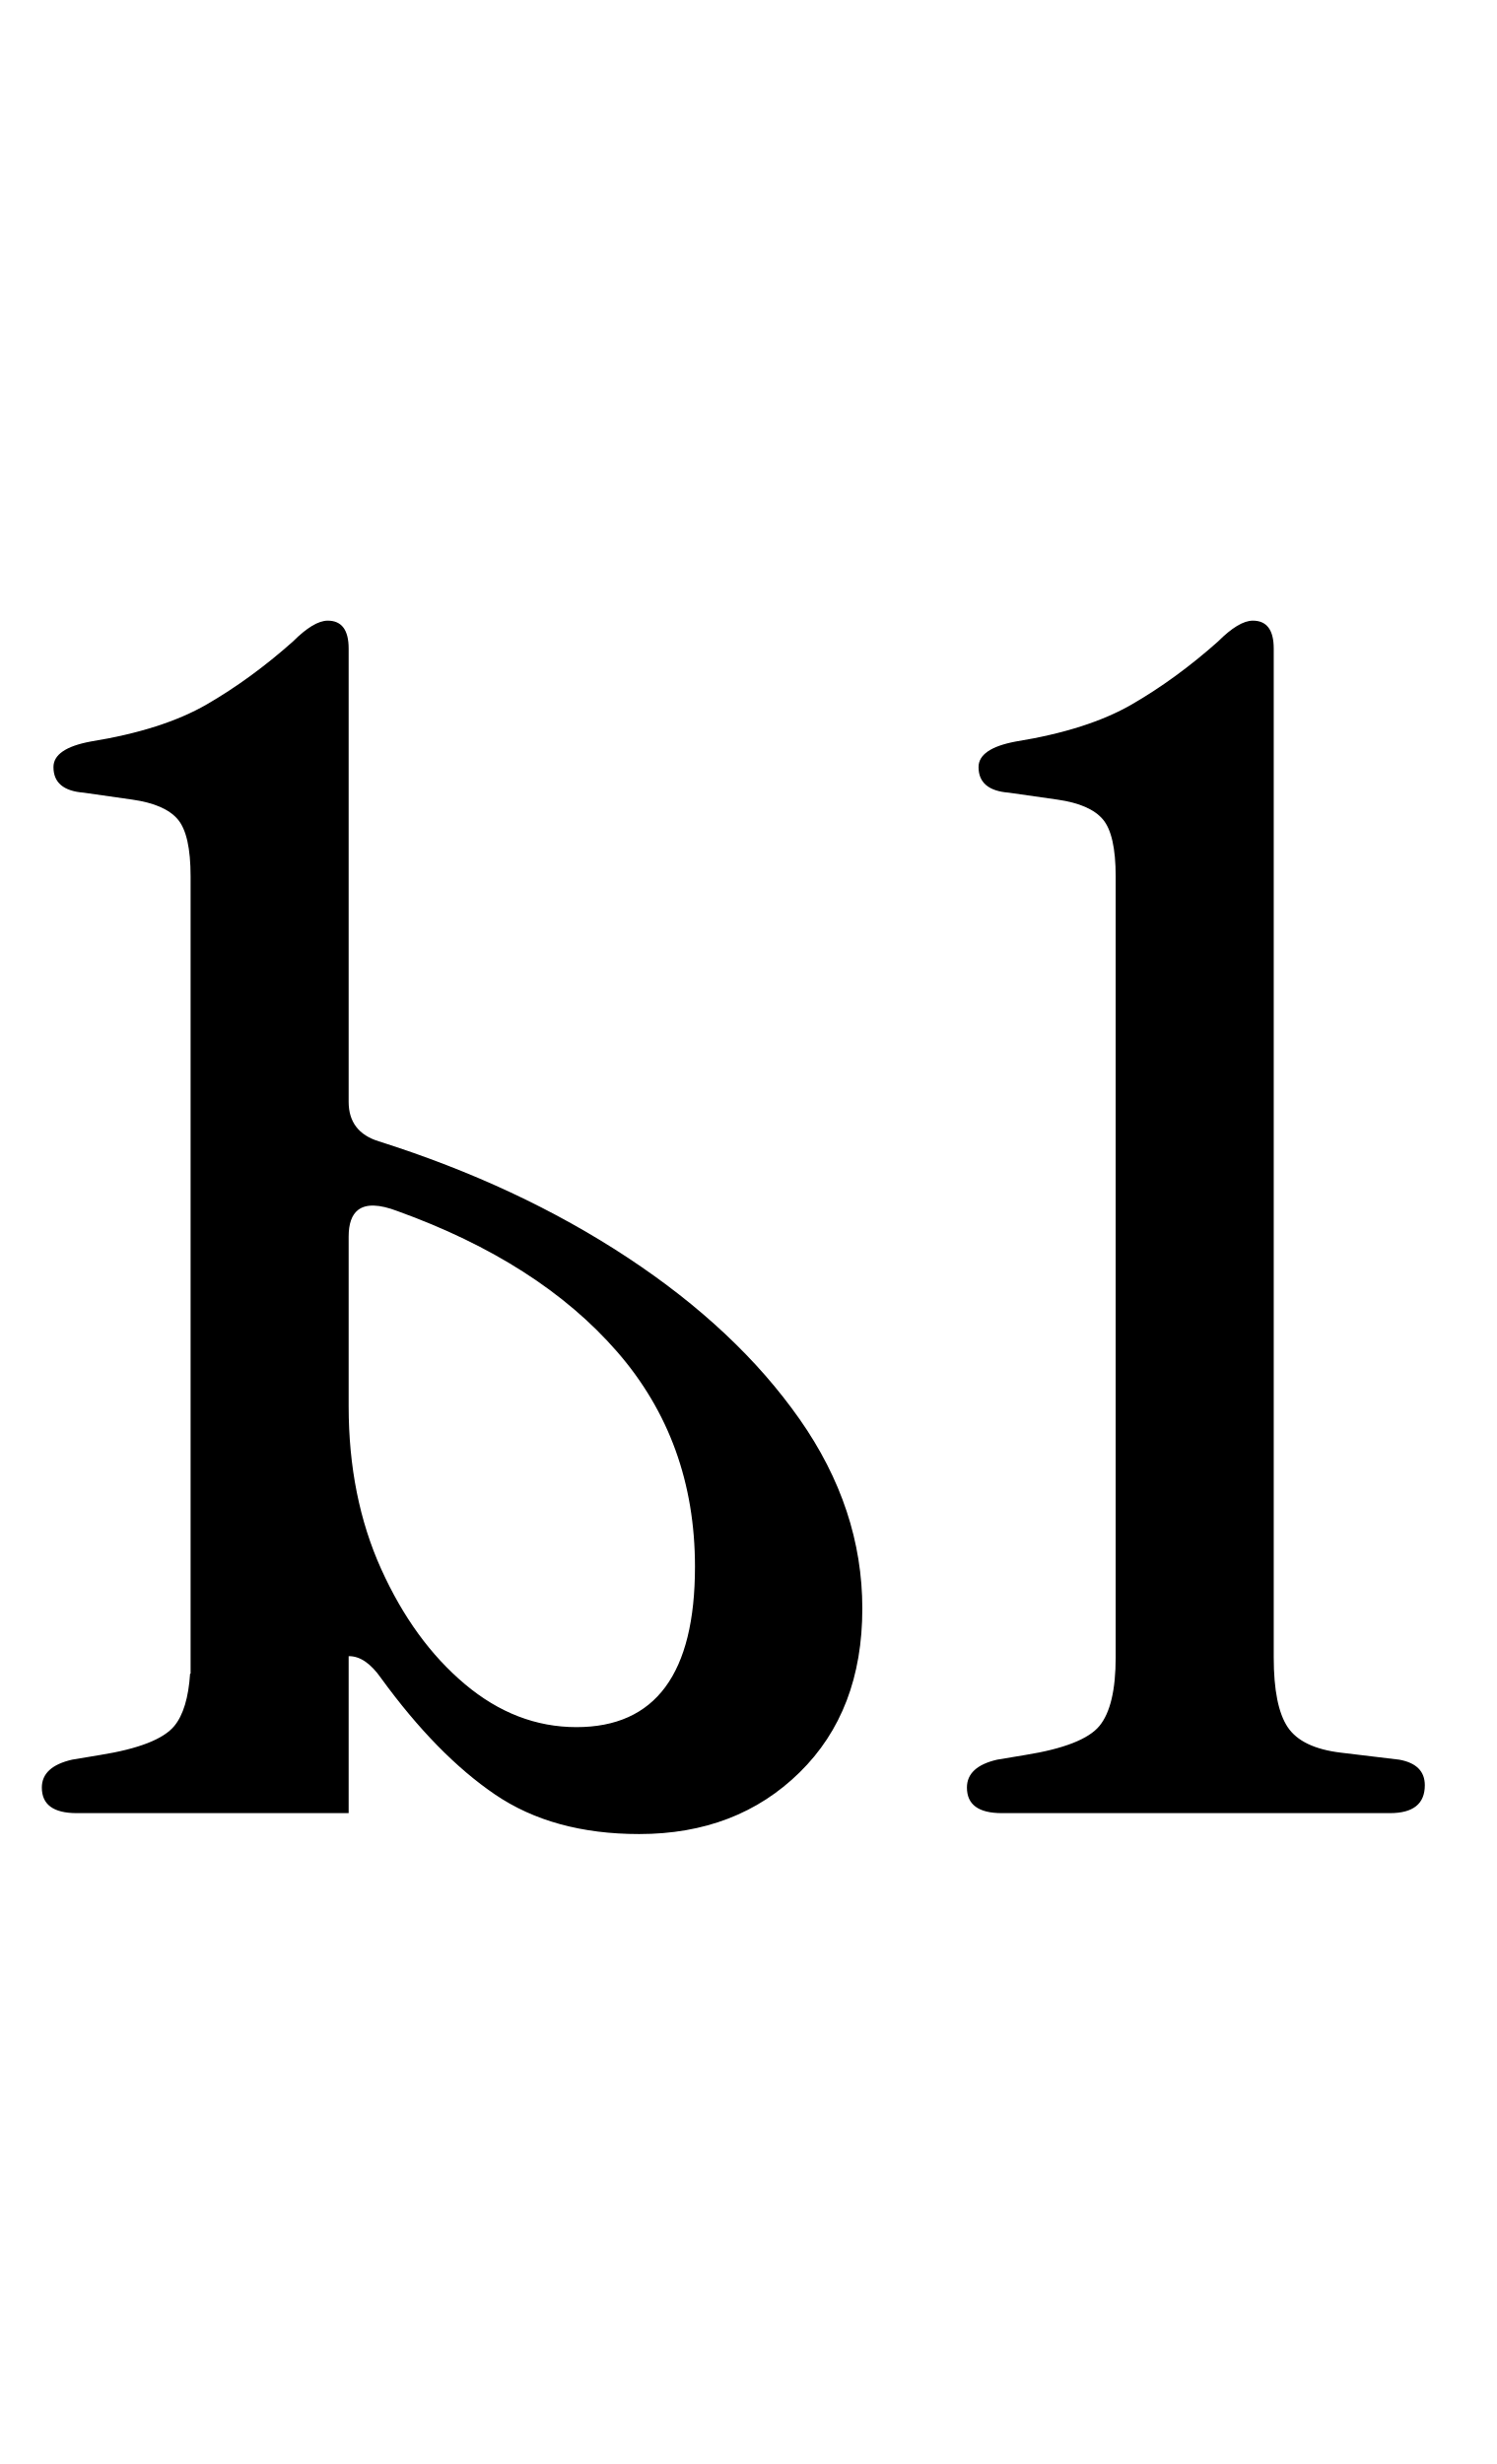
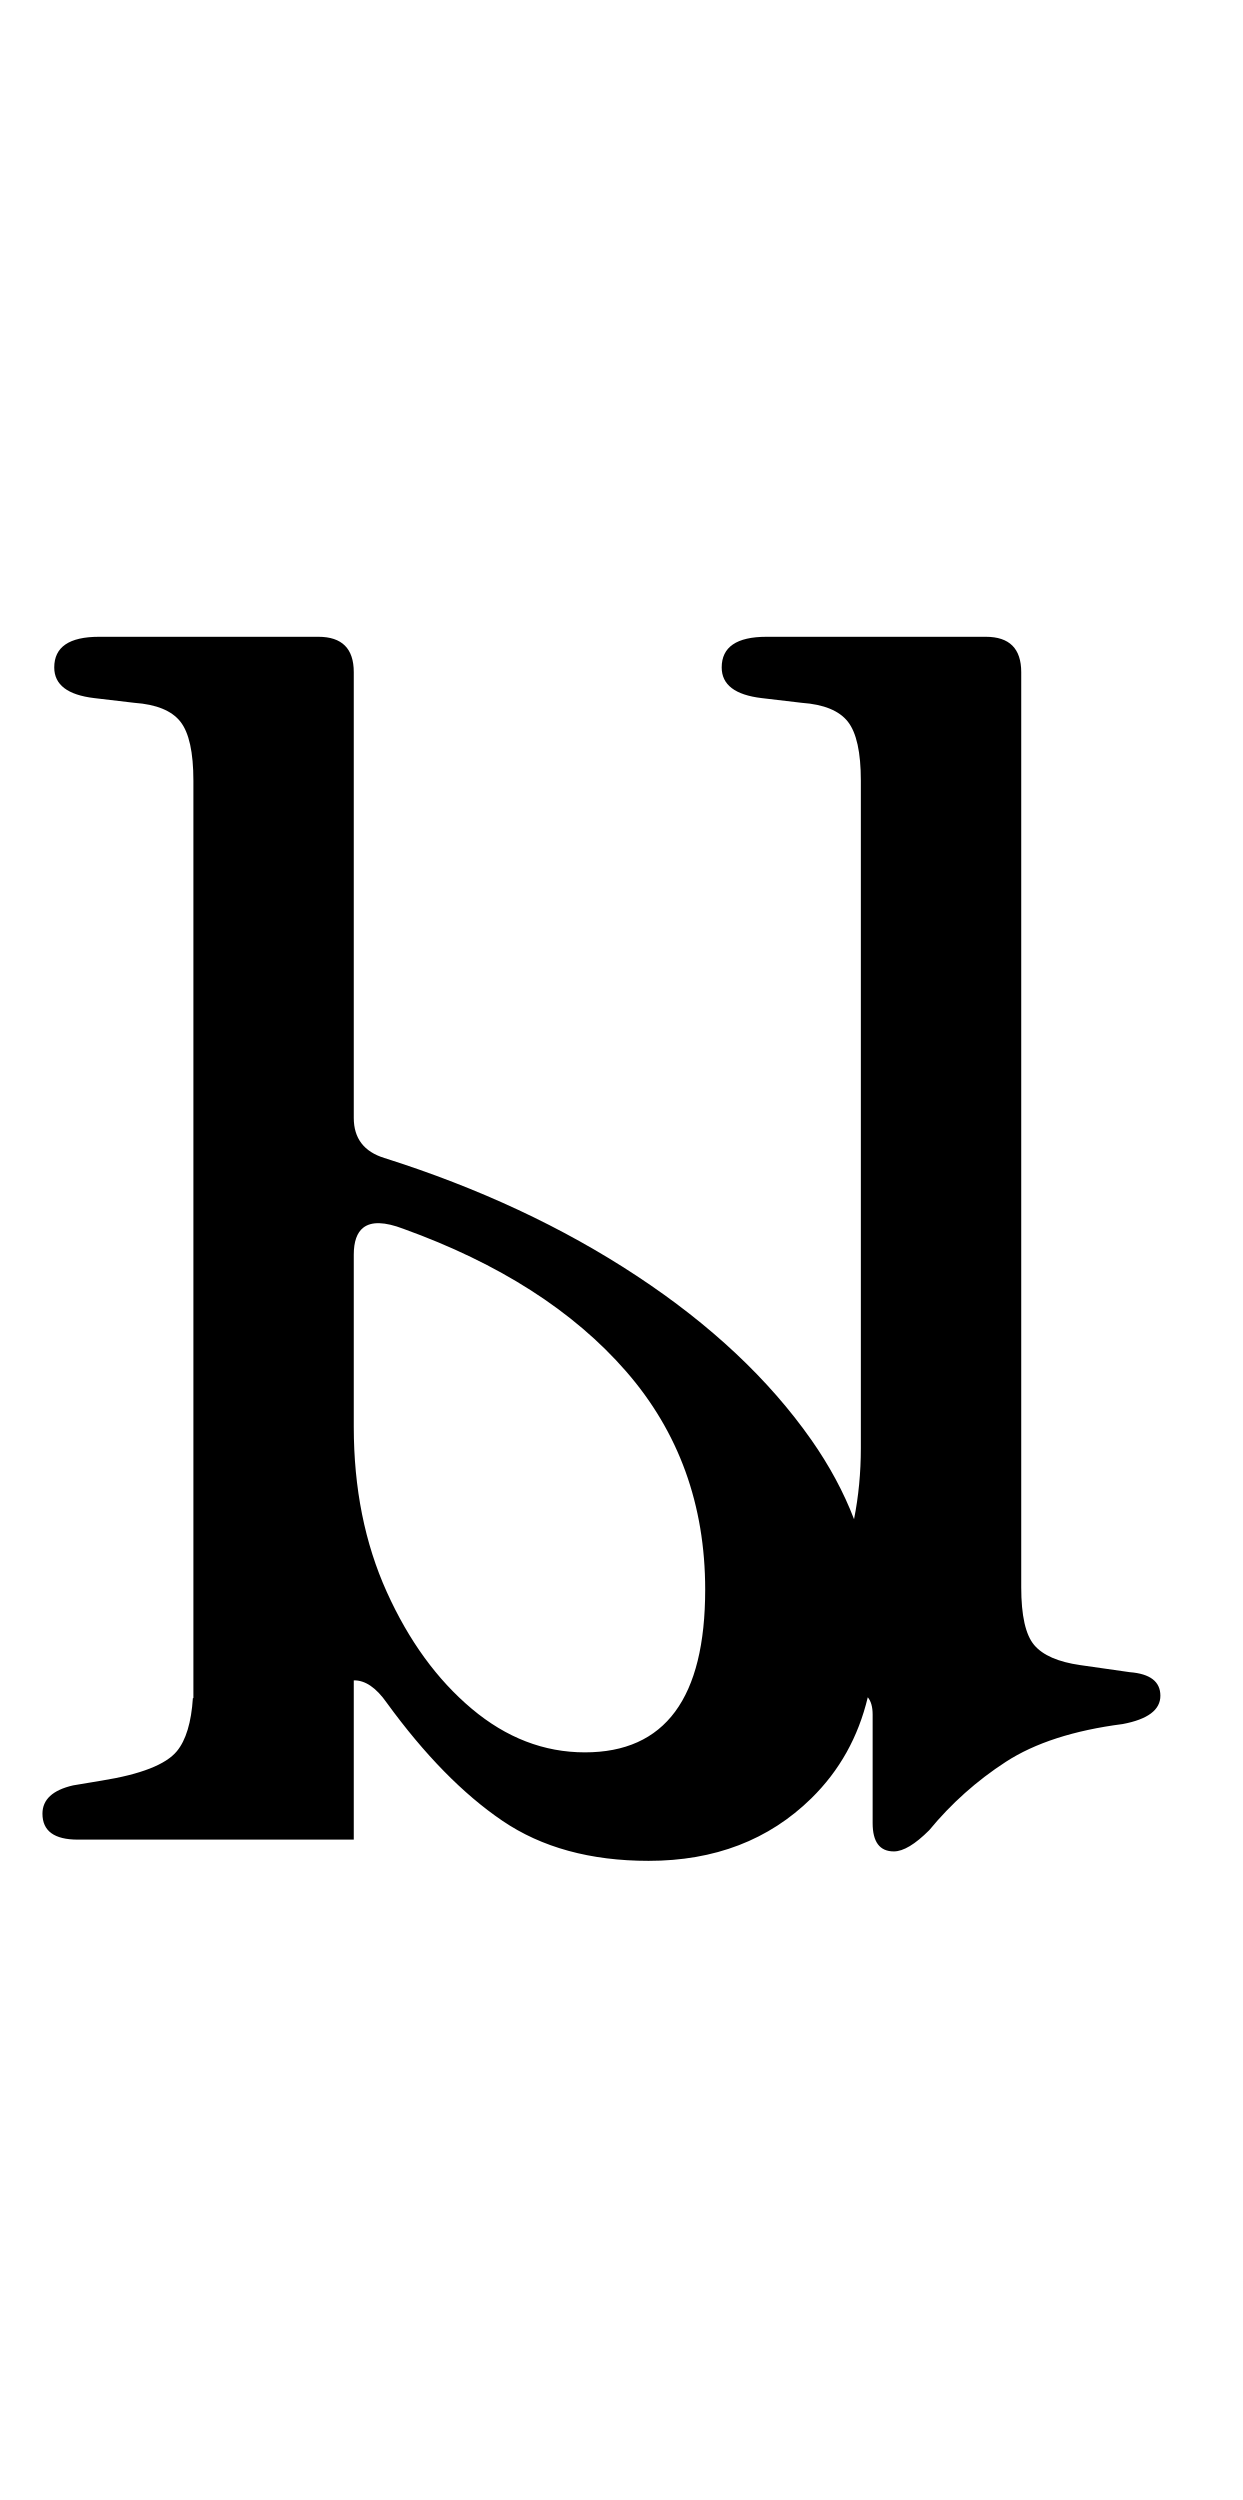
- <svg xmlns="http://www.w3.org/2000/svg" viewBox="-20 -780 644 1060">
-   <path transform="scale(1,-1)" d="M255.0 -9.0Q297.0 -9.0 324.0 17.5Q351.0 44.0 351.0 88.0Q351.0 131.0 324.0 169.5Q297.0 208.0 250.0 239.0Q203.0 270.0 143.0 289.0Q130.0 293.0 130.0 306.0V501.0Q130.0 513.0 121.0 513.0Q115.0 513.0 106.0 504.0Q88.0 488.0 69.0 477.0Q50.0 466.0 19.0 461.0Q3.0 458.0 3.0 450.0Q3.0 440.0 16.0 439.0L37.0 436.0Q51.0 434.0 56.5 427.5Q62.0 421.0 62.0 403.0V60.0H61.783Q60.769 44.505 55.0 37.5Q48.0 29.0 23.0 25.0L11.0 23.0Q-2.0 20.0 -2.0 11.0Q-2.0 0.0 13.0 0.0H130.0V67.522Q137.234 67.666 144.0 58.0Q168.0 25.0 193.0 8.0Q218.0 -9.0 255.0 -9.0ZM411.0 0.0H578.0Q593.0 0.0 593.0 12.0Q593.0 21.0 582.0 23.0L557.0 26.0Q540.0 28.0 534.0 37.0Q528.0 46.0 528.0 67.0V501.0Q528.0 513.0 519.0 513.0Q513.0 513.0 504.0 504.0Q486.0 488.0 467.0 477.0Q448.0 466.0 417.0 461.0Q401.0 458.0 401.0 450.0Q401.0 440.0 414.0 439.0L435.0 436.0Q449.0 434.0 454.5 427.5Q460.0 421.0 460.0 403.0V67.0Q460.0 46.0 453.0 37.5Q446.0 29.0 421.0 25.0L409.0 23.0Q396.0 20.0 396.0 11.0Q396.0 0.0 411.0 0.0ZM130.0 248.0Q130.0 256.331 134.037 259.471Q139.208 263.492 151.0 259.0Q212.0 237.0 245.5 198.5Q279.0 160.0 279.0 106.0Q279.0 37.0 228.0 37.0Q202.0 37.0 180.0 55.5Q158.0 74.0 144.0 105.0Q130.0 136.0 130.0 175.0Z" />
+ <svg xmlns="http://www.w3.org/2000/svg" viewBox="-20 -780 527 1060">
+   <path transform="scale(1,-1)" d="M255.0 -9.0Q297.0 -9.0 324.0 17.5Q341.91 35.079 347.94 60.358Q350.0 57.896 350.0 53.0V7.0Q350.0 -5.0 359.0 -5.0Q365.0 -5.0 374.0 4.0Q388.0 21.0 406.5 33.0Q425.0 45.0 456.0 49.0Q472.0 52.0 472.0 61.0Q472.0 70.0 459.0 71.0L438.0 74.0Q424.0 76.0 418.5 82.5Q413.0 89.0 413.0 107.0V495.0Q413.0 510.0 398.0 510.0H305.0Q286.0 510.0 286.0 497.0Q286.0 486.0 303.0 484.0L320.0 482.0Q334.0 481.0 339.5 474.0Q345.0 467.0 345.0 449.0V166.0Q345.0 150.382 342.113 135.859Q335.509 153.088 324.0 169.5Q297.0 208.0 250.0 239.0Q203.0 270.0 143.0 289.0Q130.0 293.0 130.0 306.0V495.0Q130.0 510.0 115.0 510.0H22.0Q3.0 510.0 3.0 497.0Q3.0 486.0 20.0 484.0L37.0 482.0Q51.0 481.0 56.5 474.0Q62.0 467.0 62.0 449.0V60.0H61.783Q60.769 44.505 55.0 37.5Q48.0 29.0 23.0 25.0L11.0 23.0Q-2.0 20.0 -2.0 11.0Q-2.0 0.0 13.0 0.0H130.0V67.522Q137.234 67.666 144.0 58.0Q168.0 25.0 193.0 8.0Q218.0 -9.0 255.0 -9.0ZM130.0 248.0Q130.0 256.331 134.037 259.471Q139.208 263.492 151.0 259.0Q212.0 237.0 245.5 198.5Q279.0 160.0 279.0 106.0Q279.0 37.0 228.0 37.0Q202.0 37.0 180.0 55.5Q158.0 74.0 144.0 105.0Q130.0 136.0 130.0 175.0Z" />
</svg>
